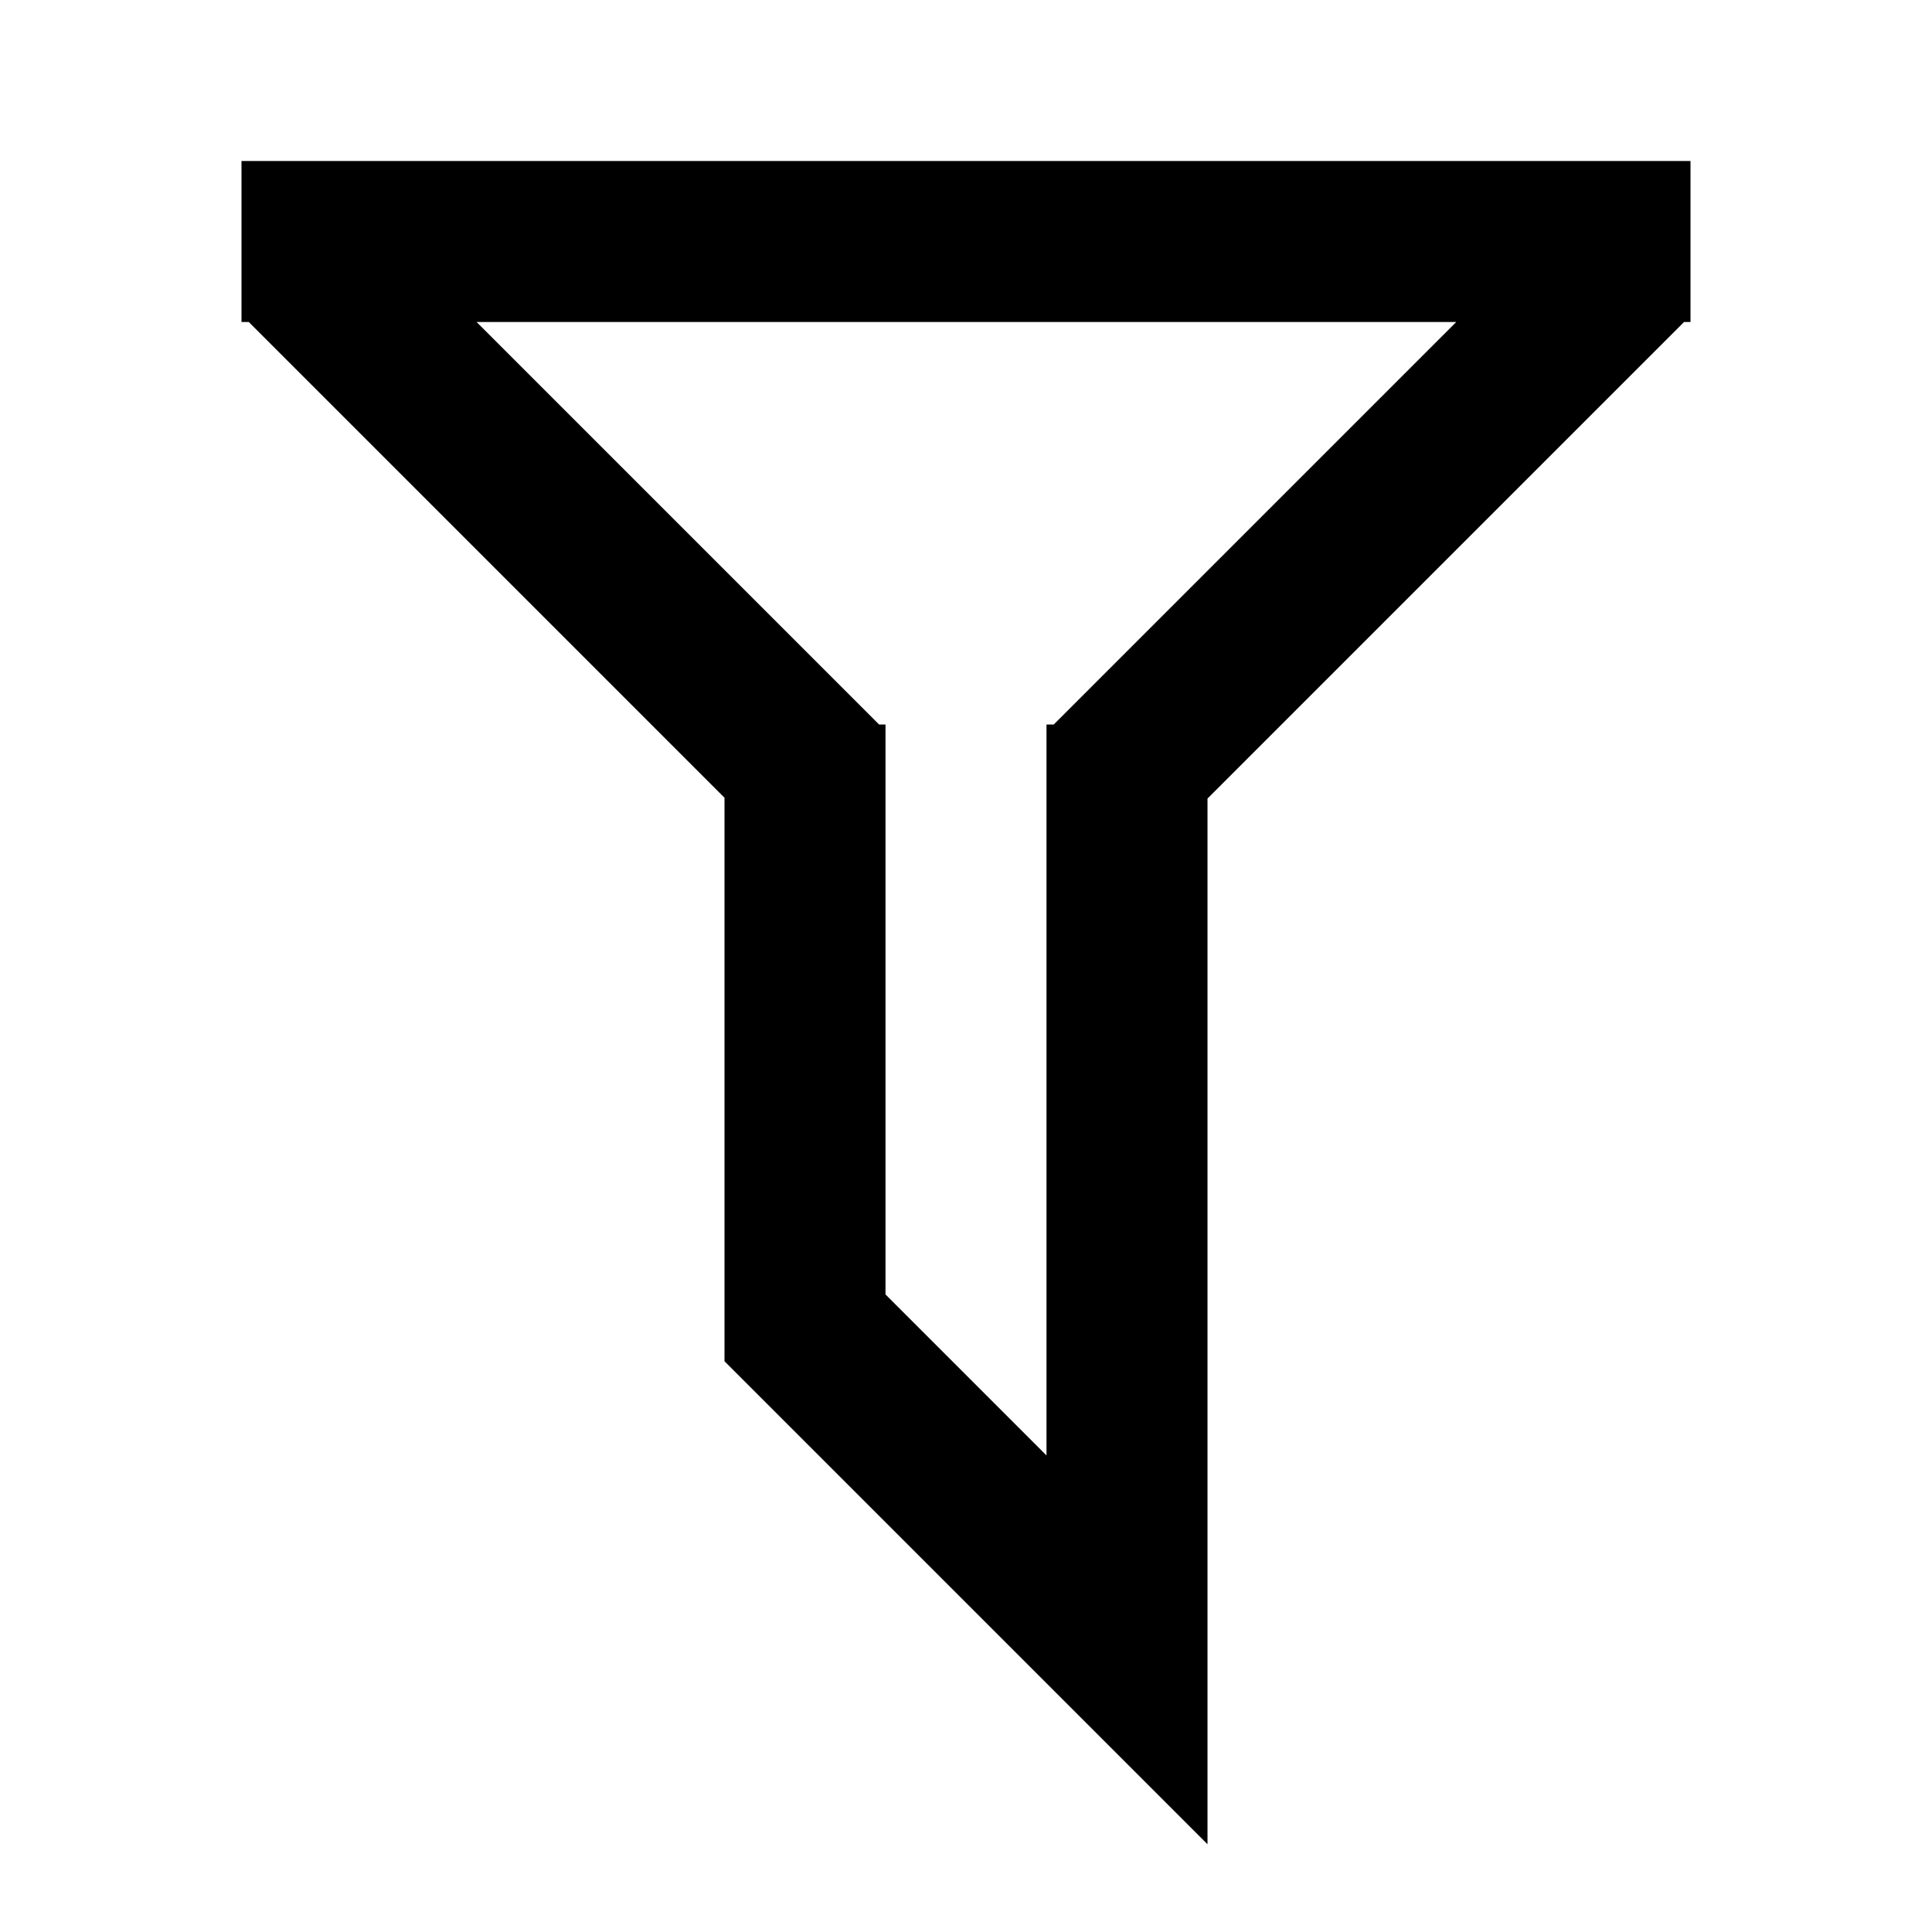
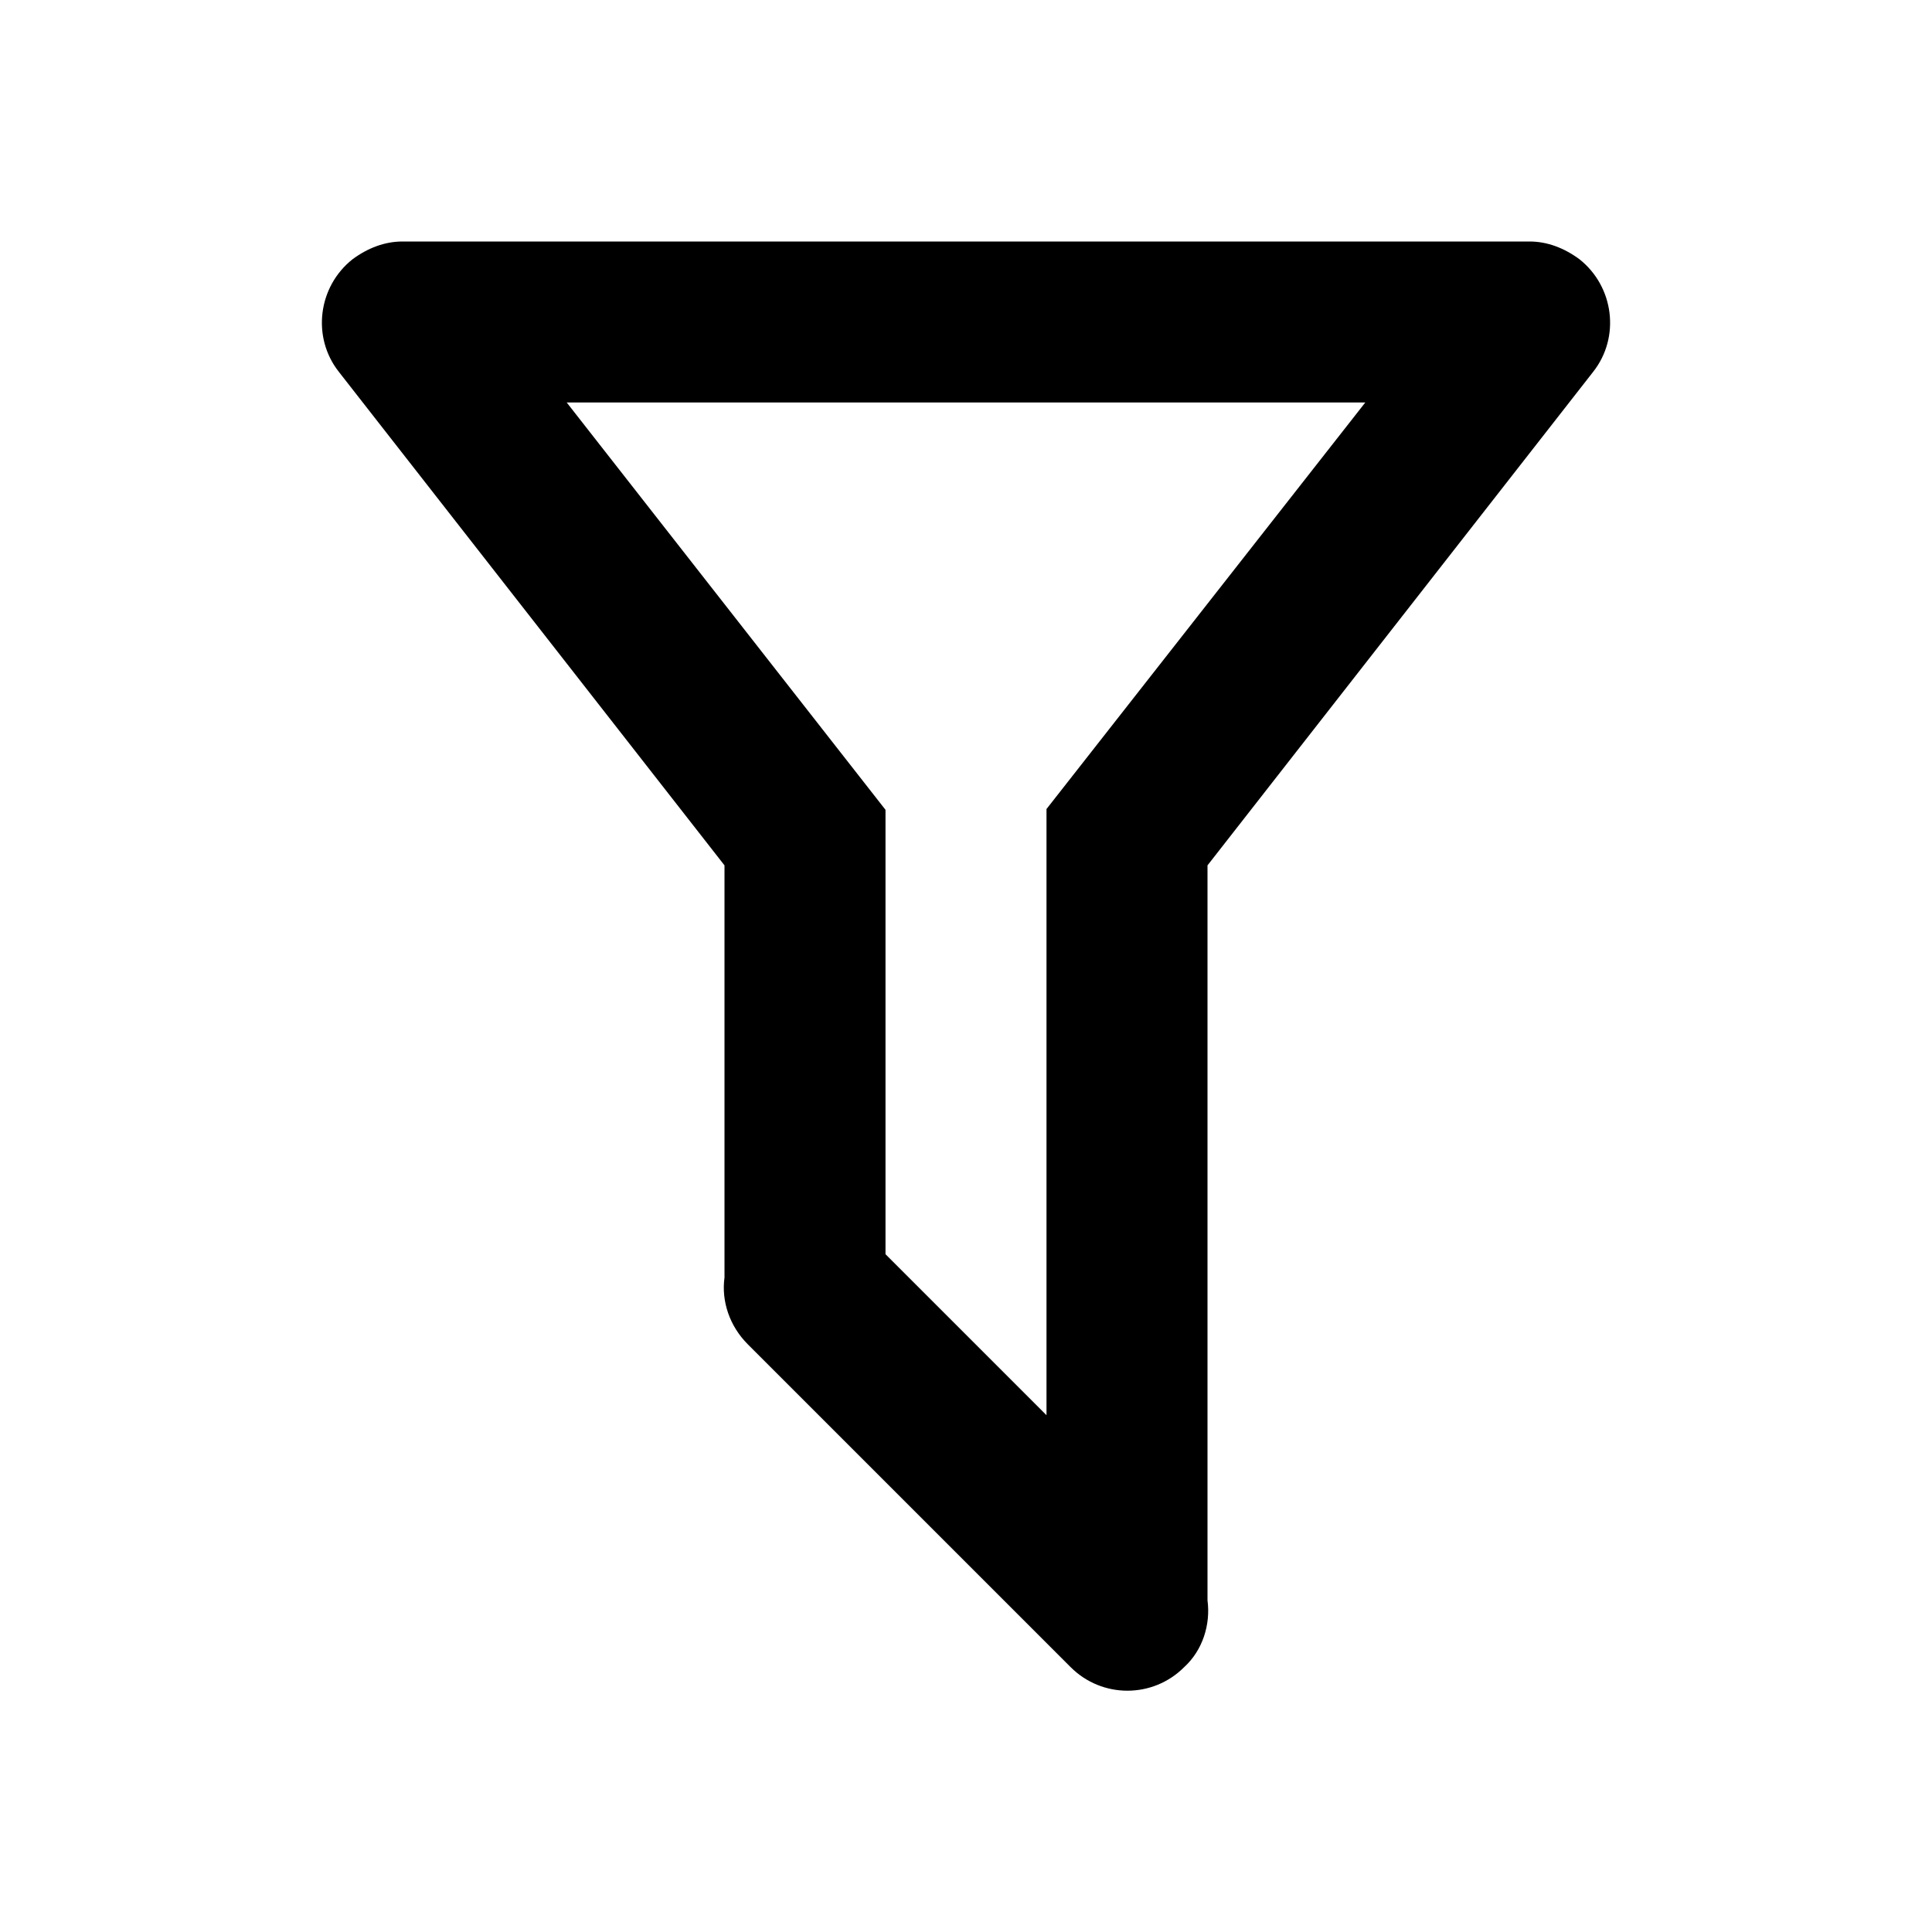
<svg xmlns="http://www.w3.org/2000/svg" version="1.1" width="24" height="24" viewBox="0 0 24 24">
-   <path d="M3,2H21V2H21V4H20.92L15,9.92V22.91L9,16.91V9.91L3.09,4H3V2M11,16.08L13,18.08V9H13.09L18.09,4H5.92L10.92,9H11V16.08Z" />
+   <path d="M15,19.88C15.04,20.18 14.94,20.5 14.71,20.71C14.32,21.1 13.69,21.1 13.3,20.71L9.29,16.7C9.06,16.47 8.96,16.16 9,15.87V10.75L4.21,4.62C3.87,4.19 3.95,3.56 4.38,3.22C4.57,3.08 4.78,3 5,3V3H19V3C19.22,3 19.43,3.08 19.62,3.22C20.05,3.56 20.13,4.19 19.79,4.62L15,10.75V19.88M7.04,5L11,10.06V15.58L13,17.58V10.05L16.96,5H7.04Z" />
</svg>
